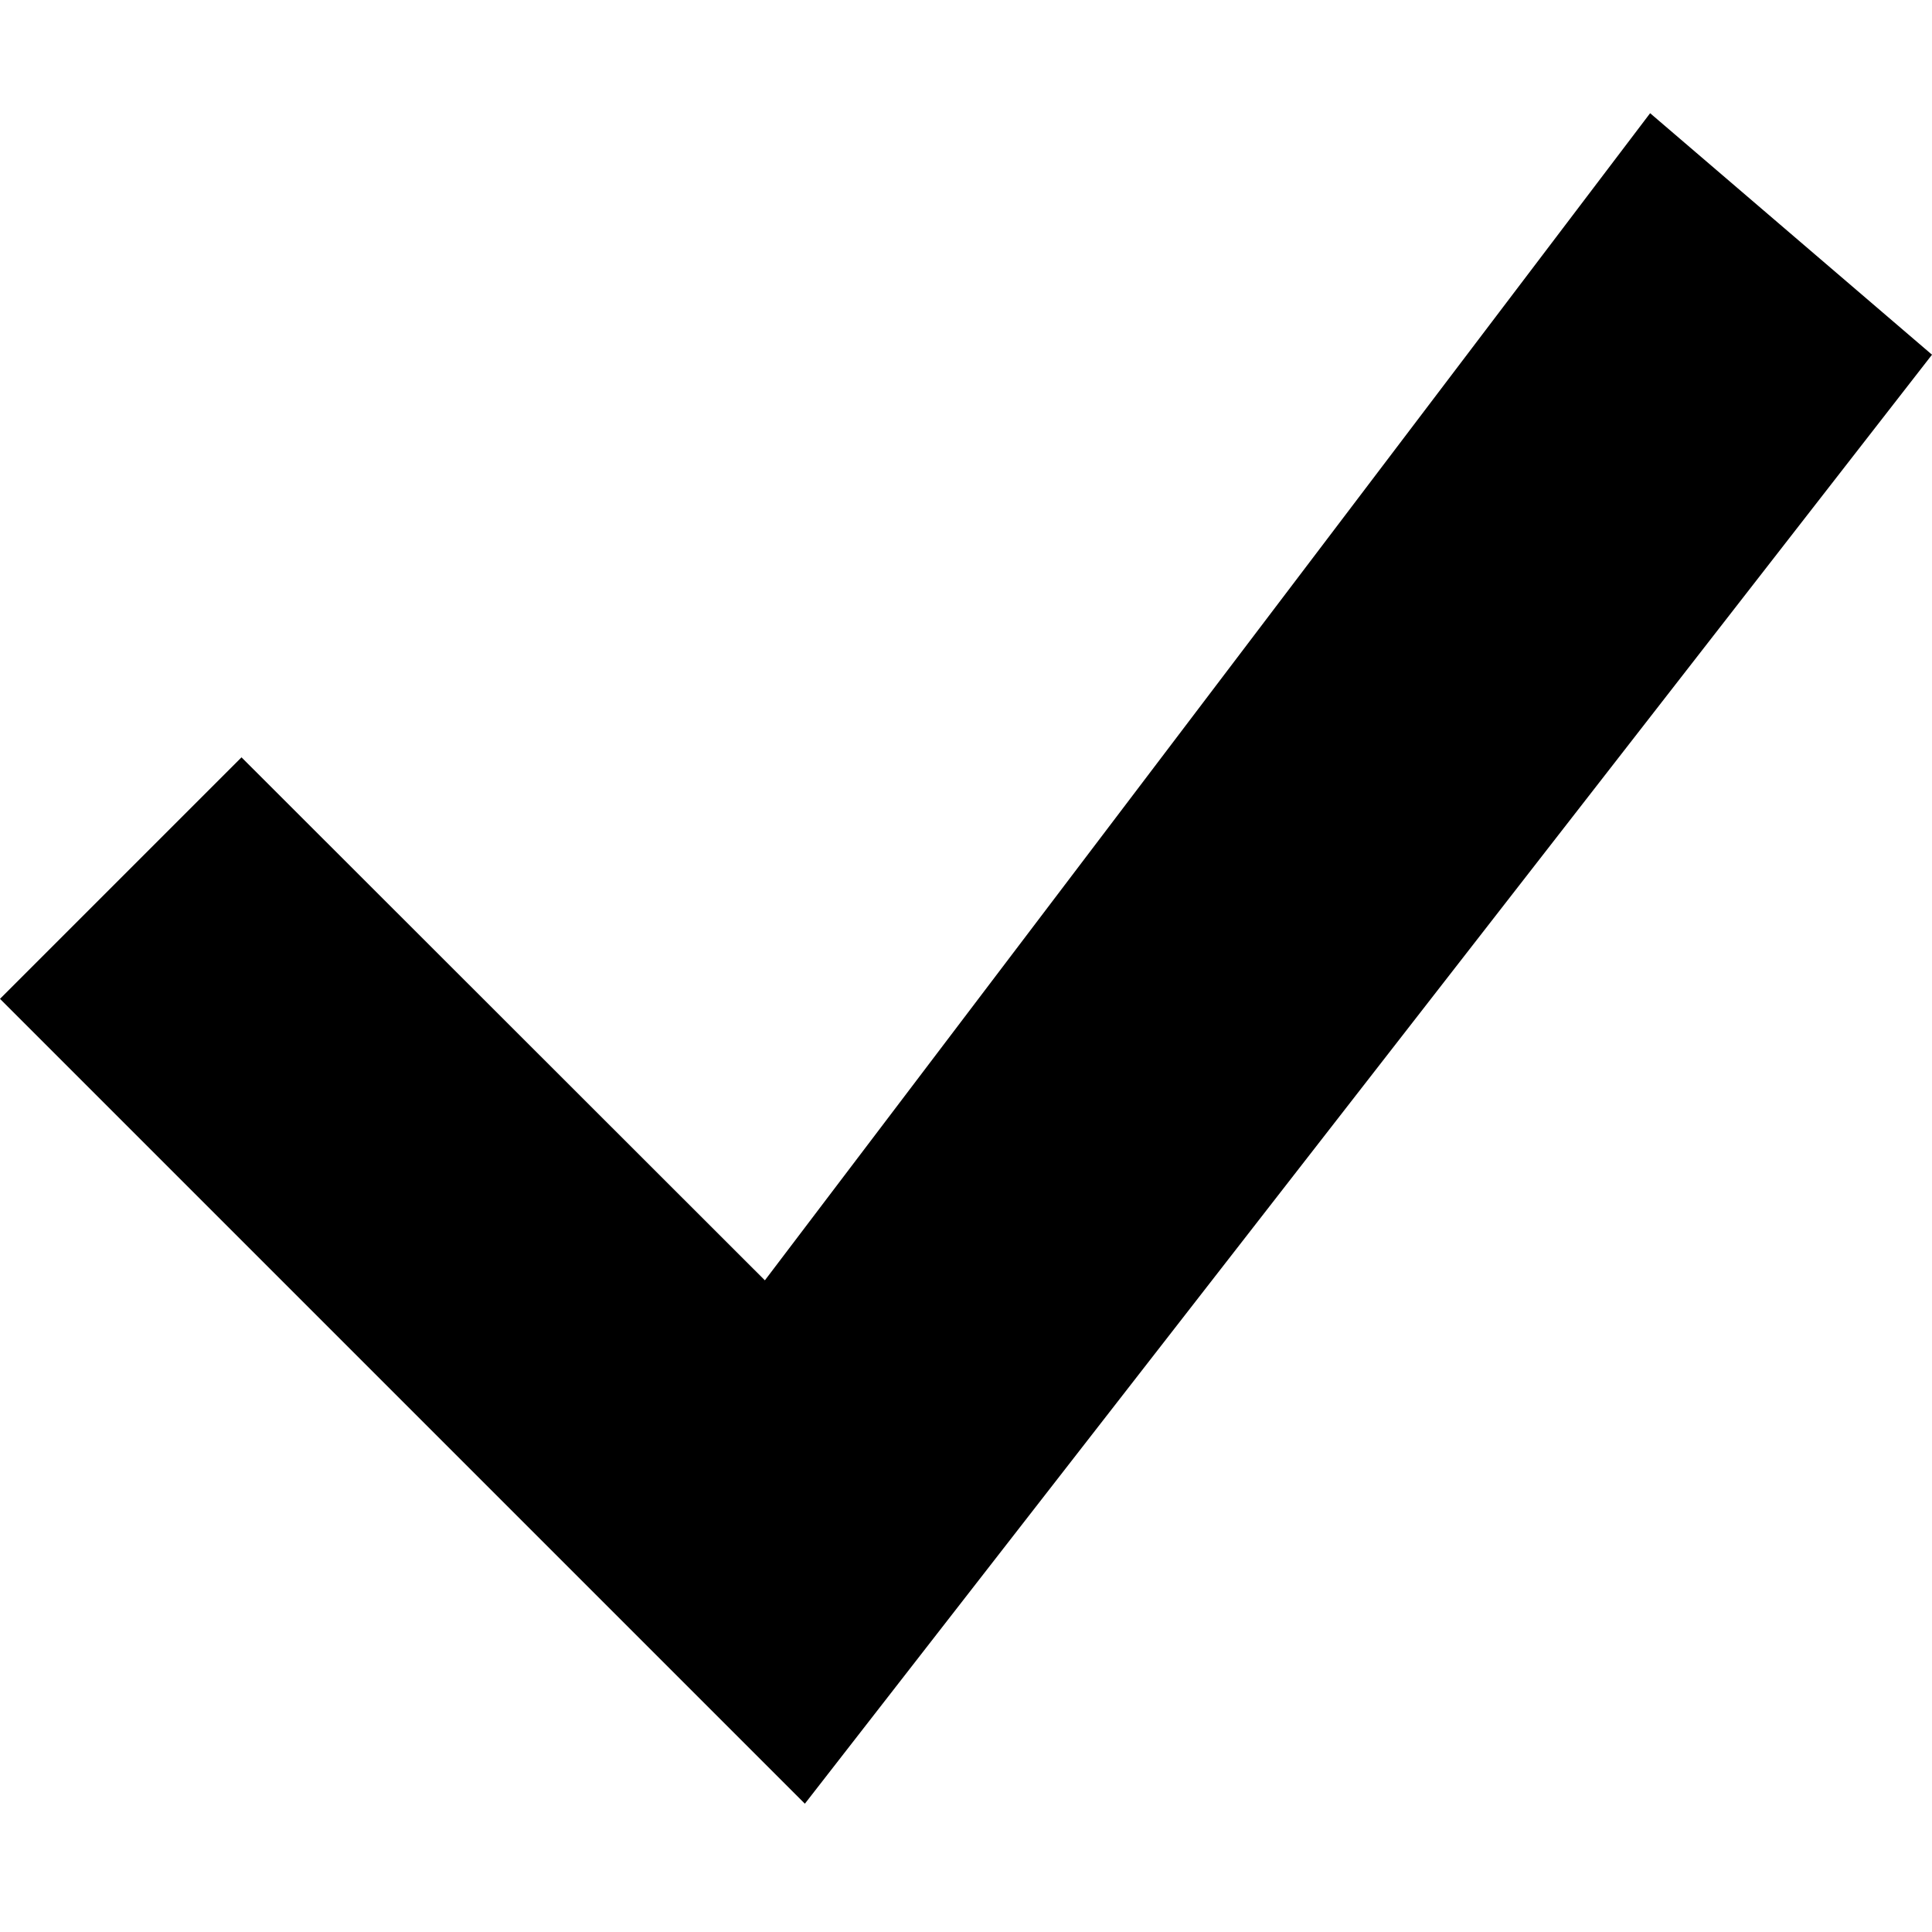
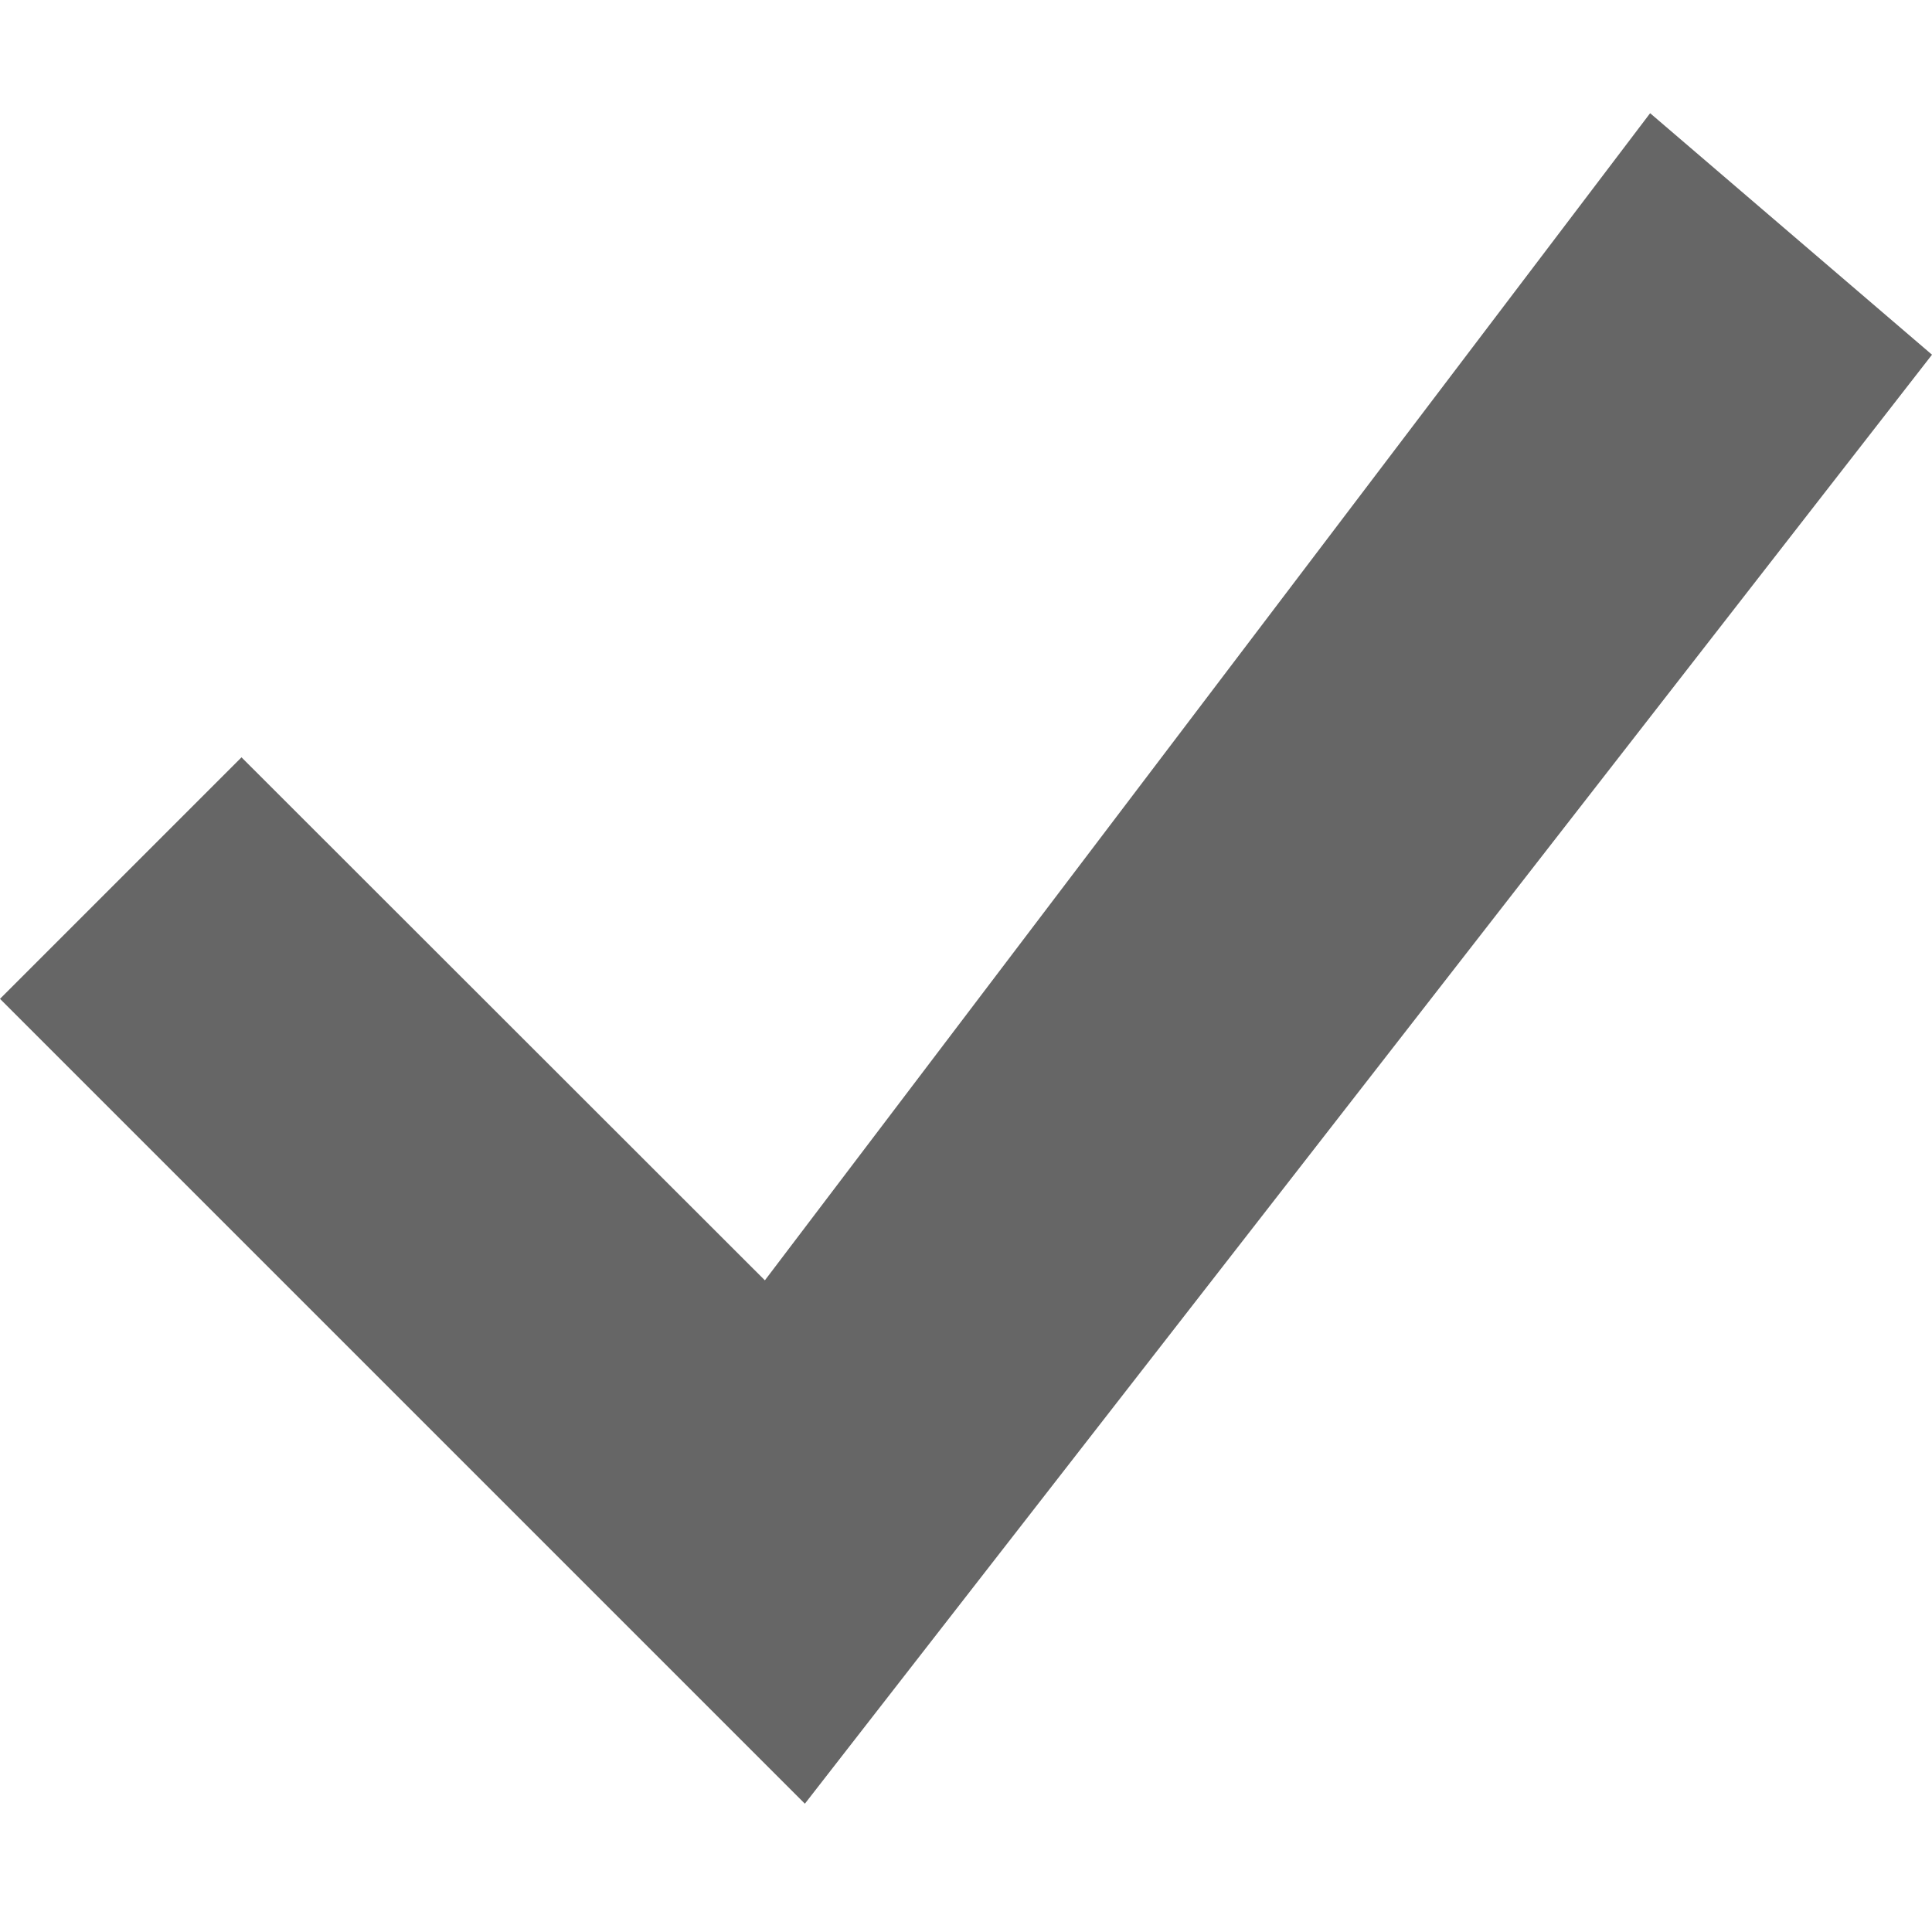
<svg xmlns="http://www.w3.org/2000/svg" version="1.1" id="Layer_1" x="0px" y="0px" viewBox="0 0 512 512" enable-background="new 0 0 512 512" xml:space="preserve">
-   <polygon points="437.3,30 202.7,339.3 64,200.7 0,264.7 213.3,478 512,94 " />
+   <polygon fill="#666666" points="437.3,30 202.7,339.3 64,200.7 0,264.7 213.3,478 512,94 " />
</svg>
